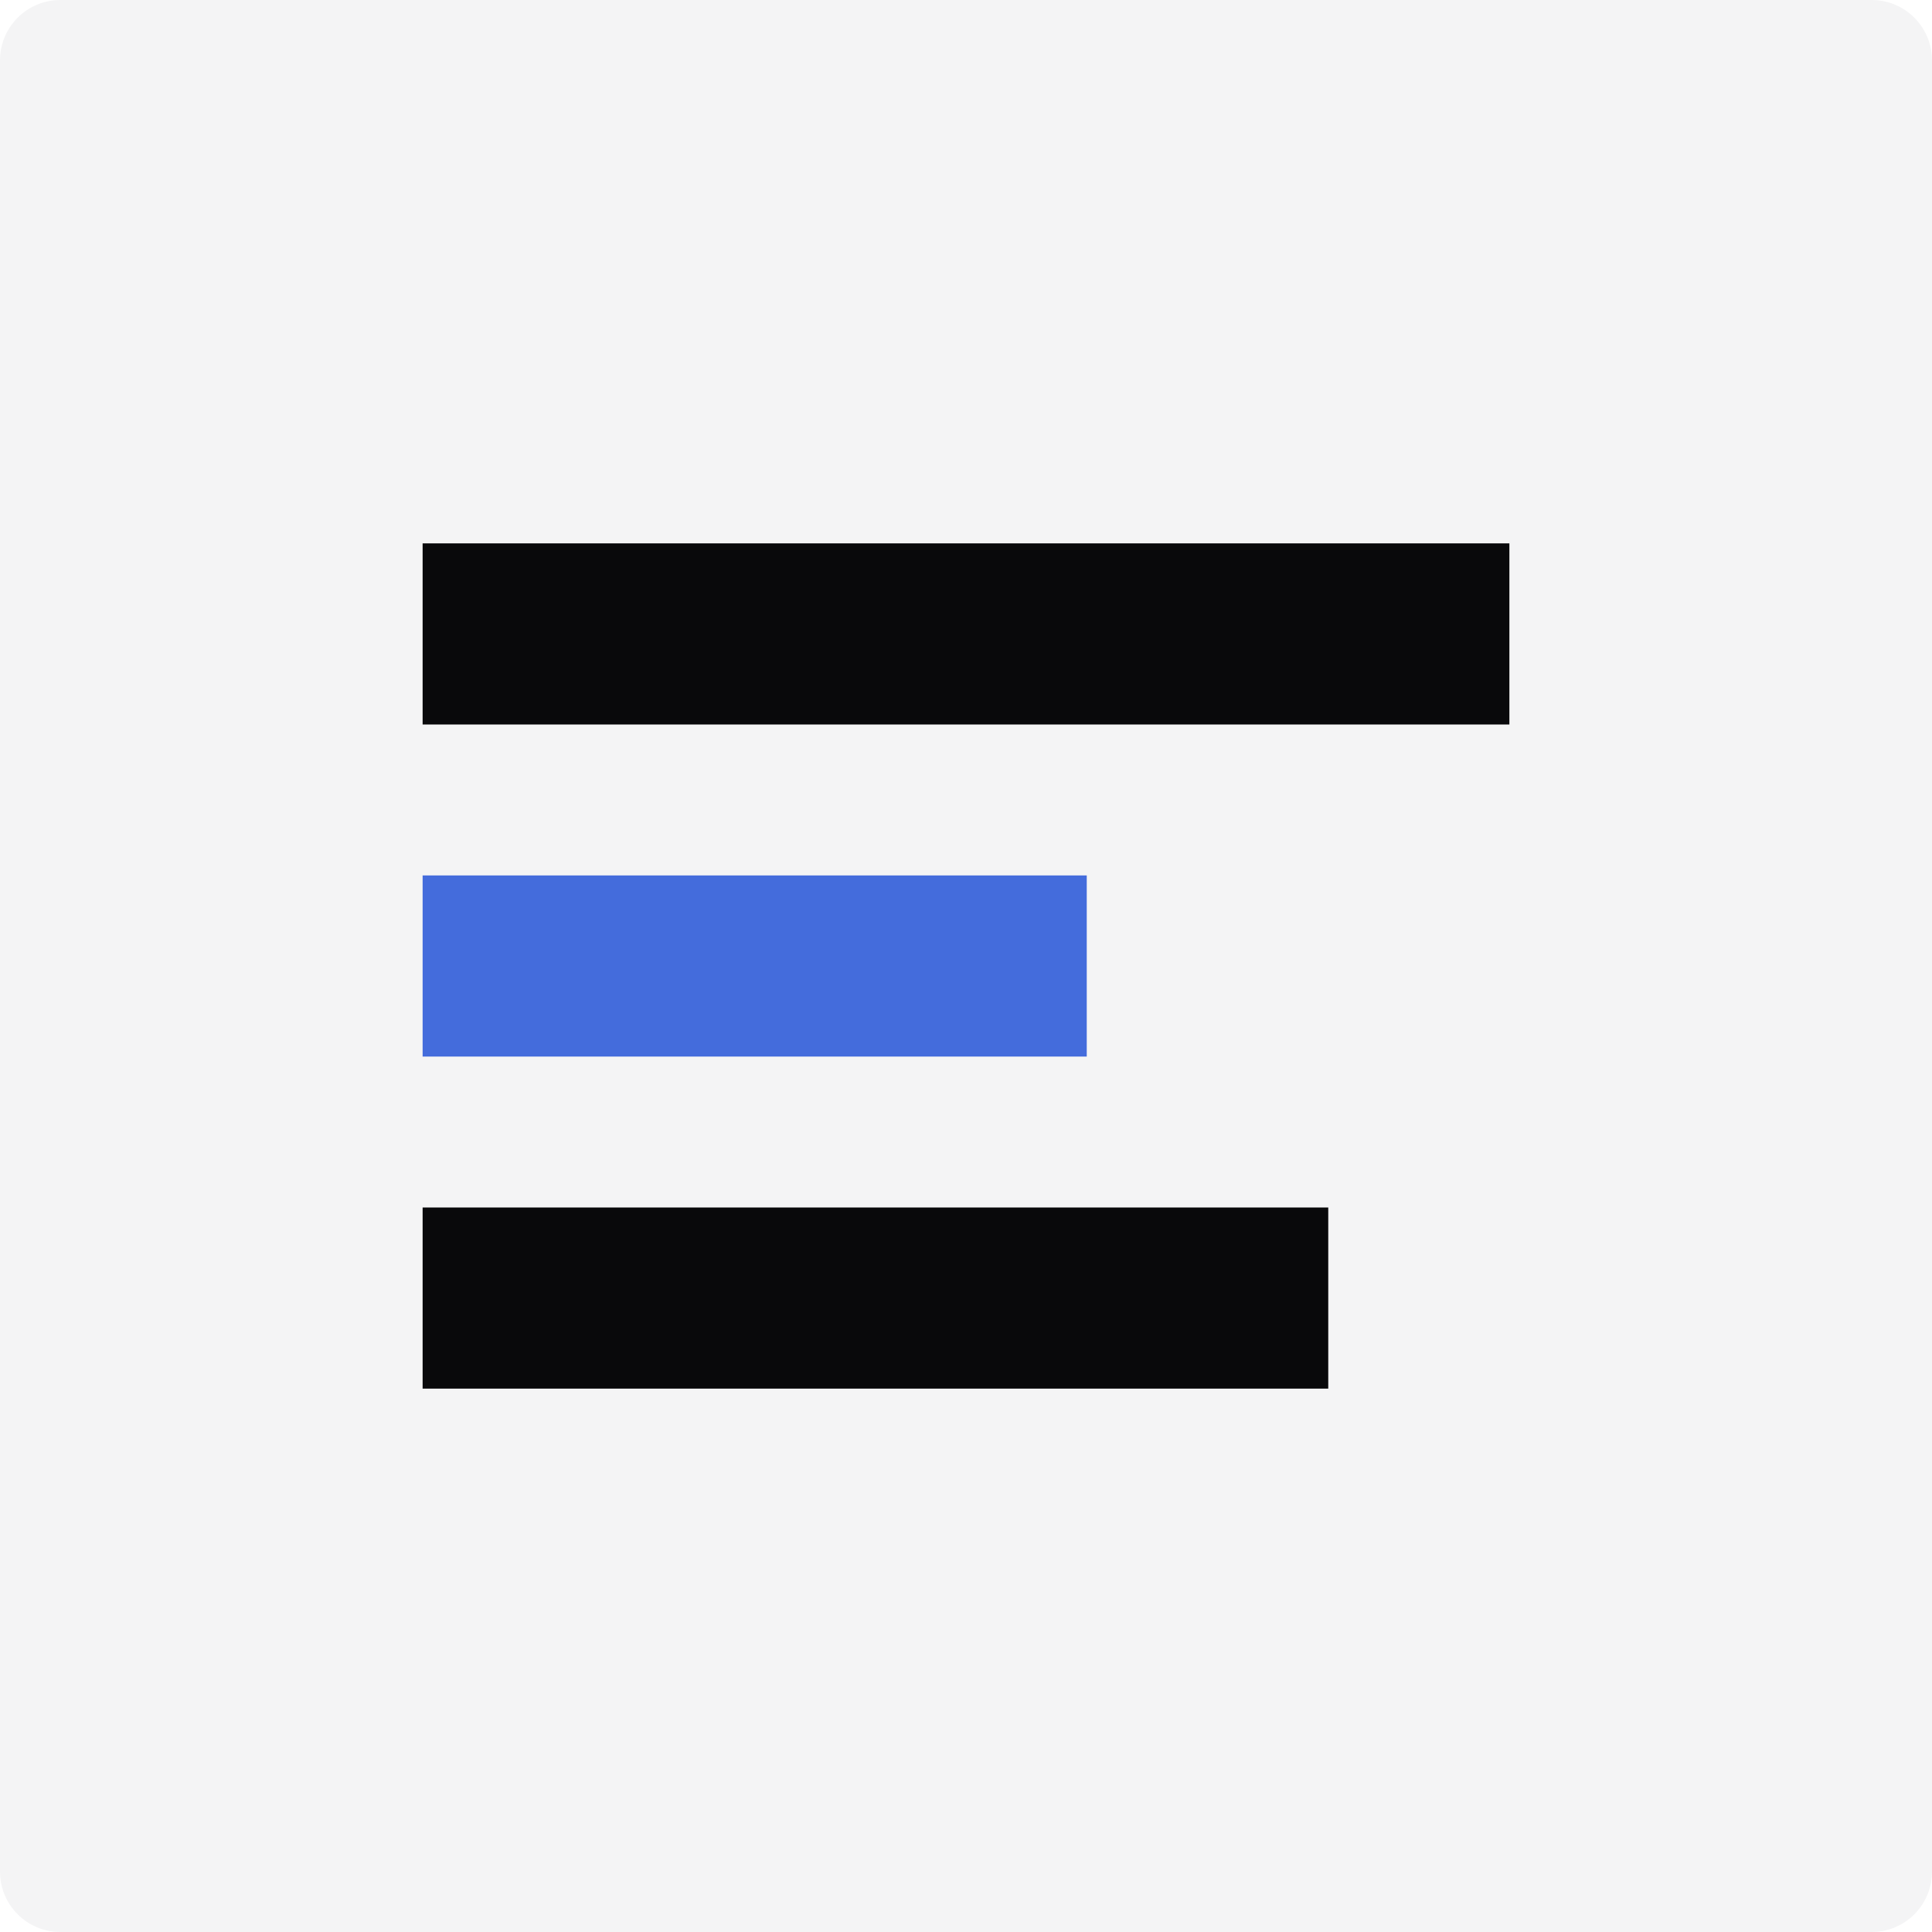
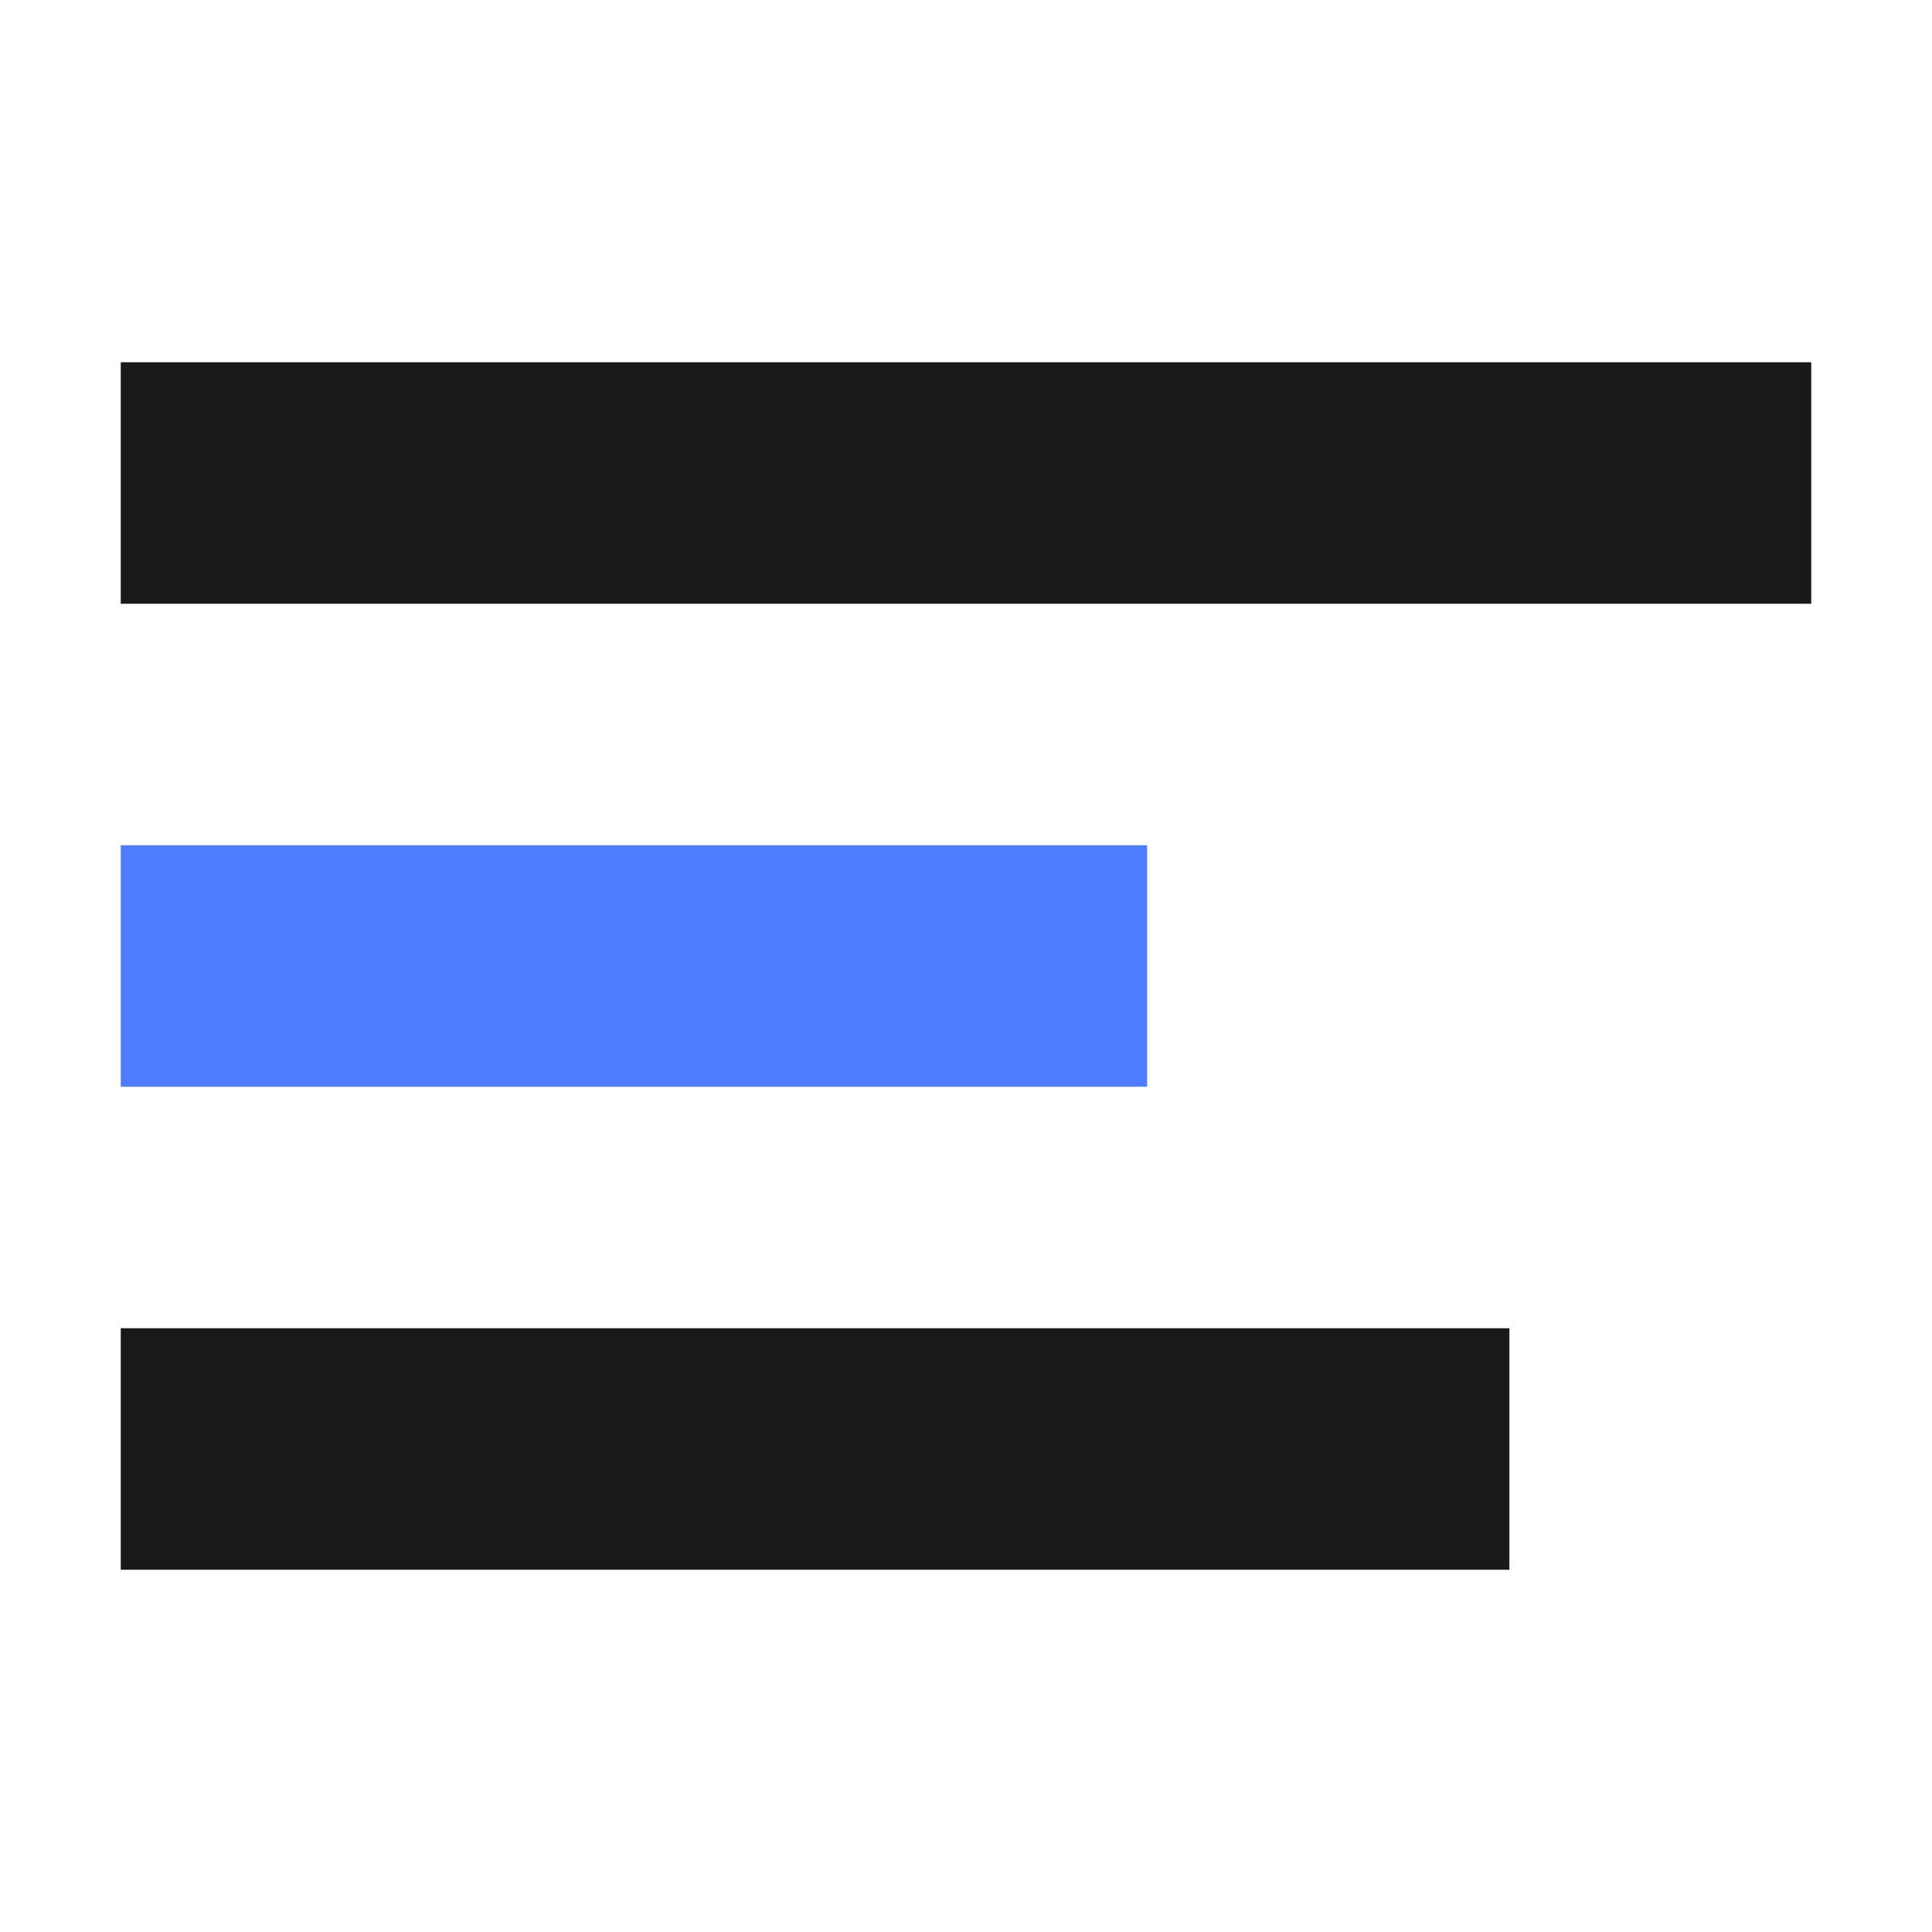
<svg xmlns="http://www.w3.org/2000/svg" viewBox="0 0 32 32">
-   <rect width="32" height="32" rx="1" fill="#f4f4f5" />
-   <rect x="7" y="9" width="18" height="3" fill="#09090b" />
-   <rect x="7" y="14.5" width="11" height="3" fill="#446cdc" />
-   <rect x="7" y="20" width="15" height="3" fill="#09090b" />
+   <style>
+         .line { fill: #19191c; }
+         @media (prefers-color-scheme: dark) {
+             .line { fill: #f4f4f5; }
+         }
+     </style>
+   <rect class="line" x="2" y="6" width="28" height="4" />
+   <rect x="2" y="14" width="17" height="4" fill="#4d7cff" />
+   <rect class="line" x="2" y="22" width="23" height="4" />
</svg>
